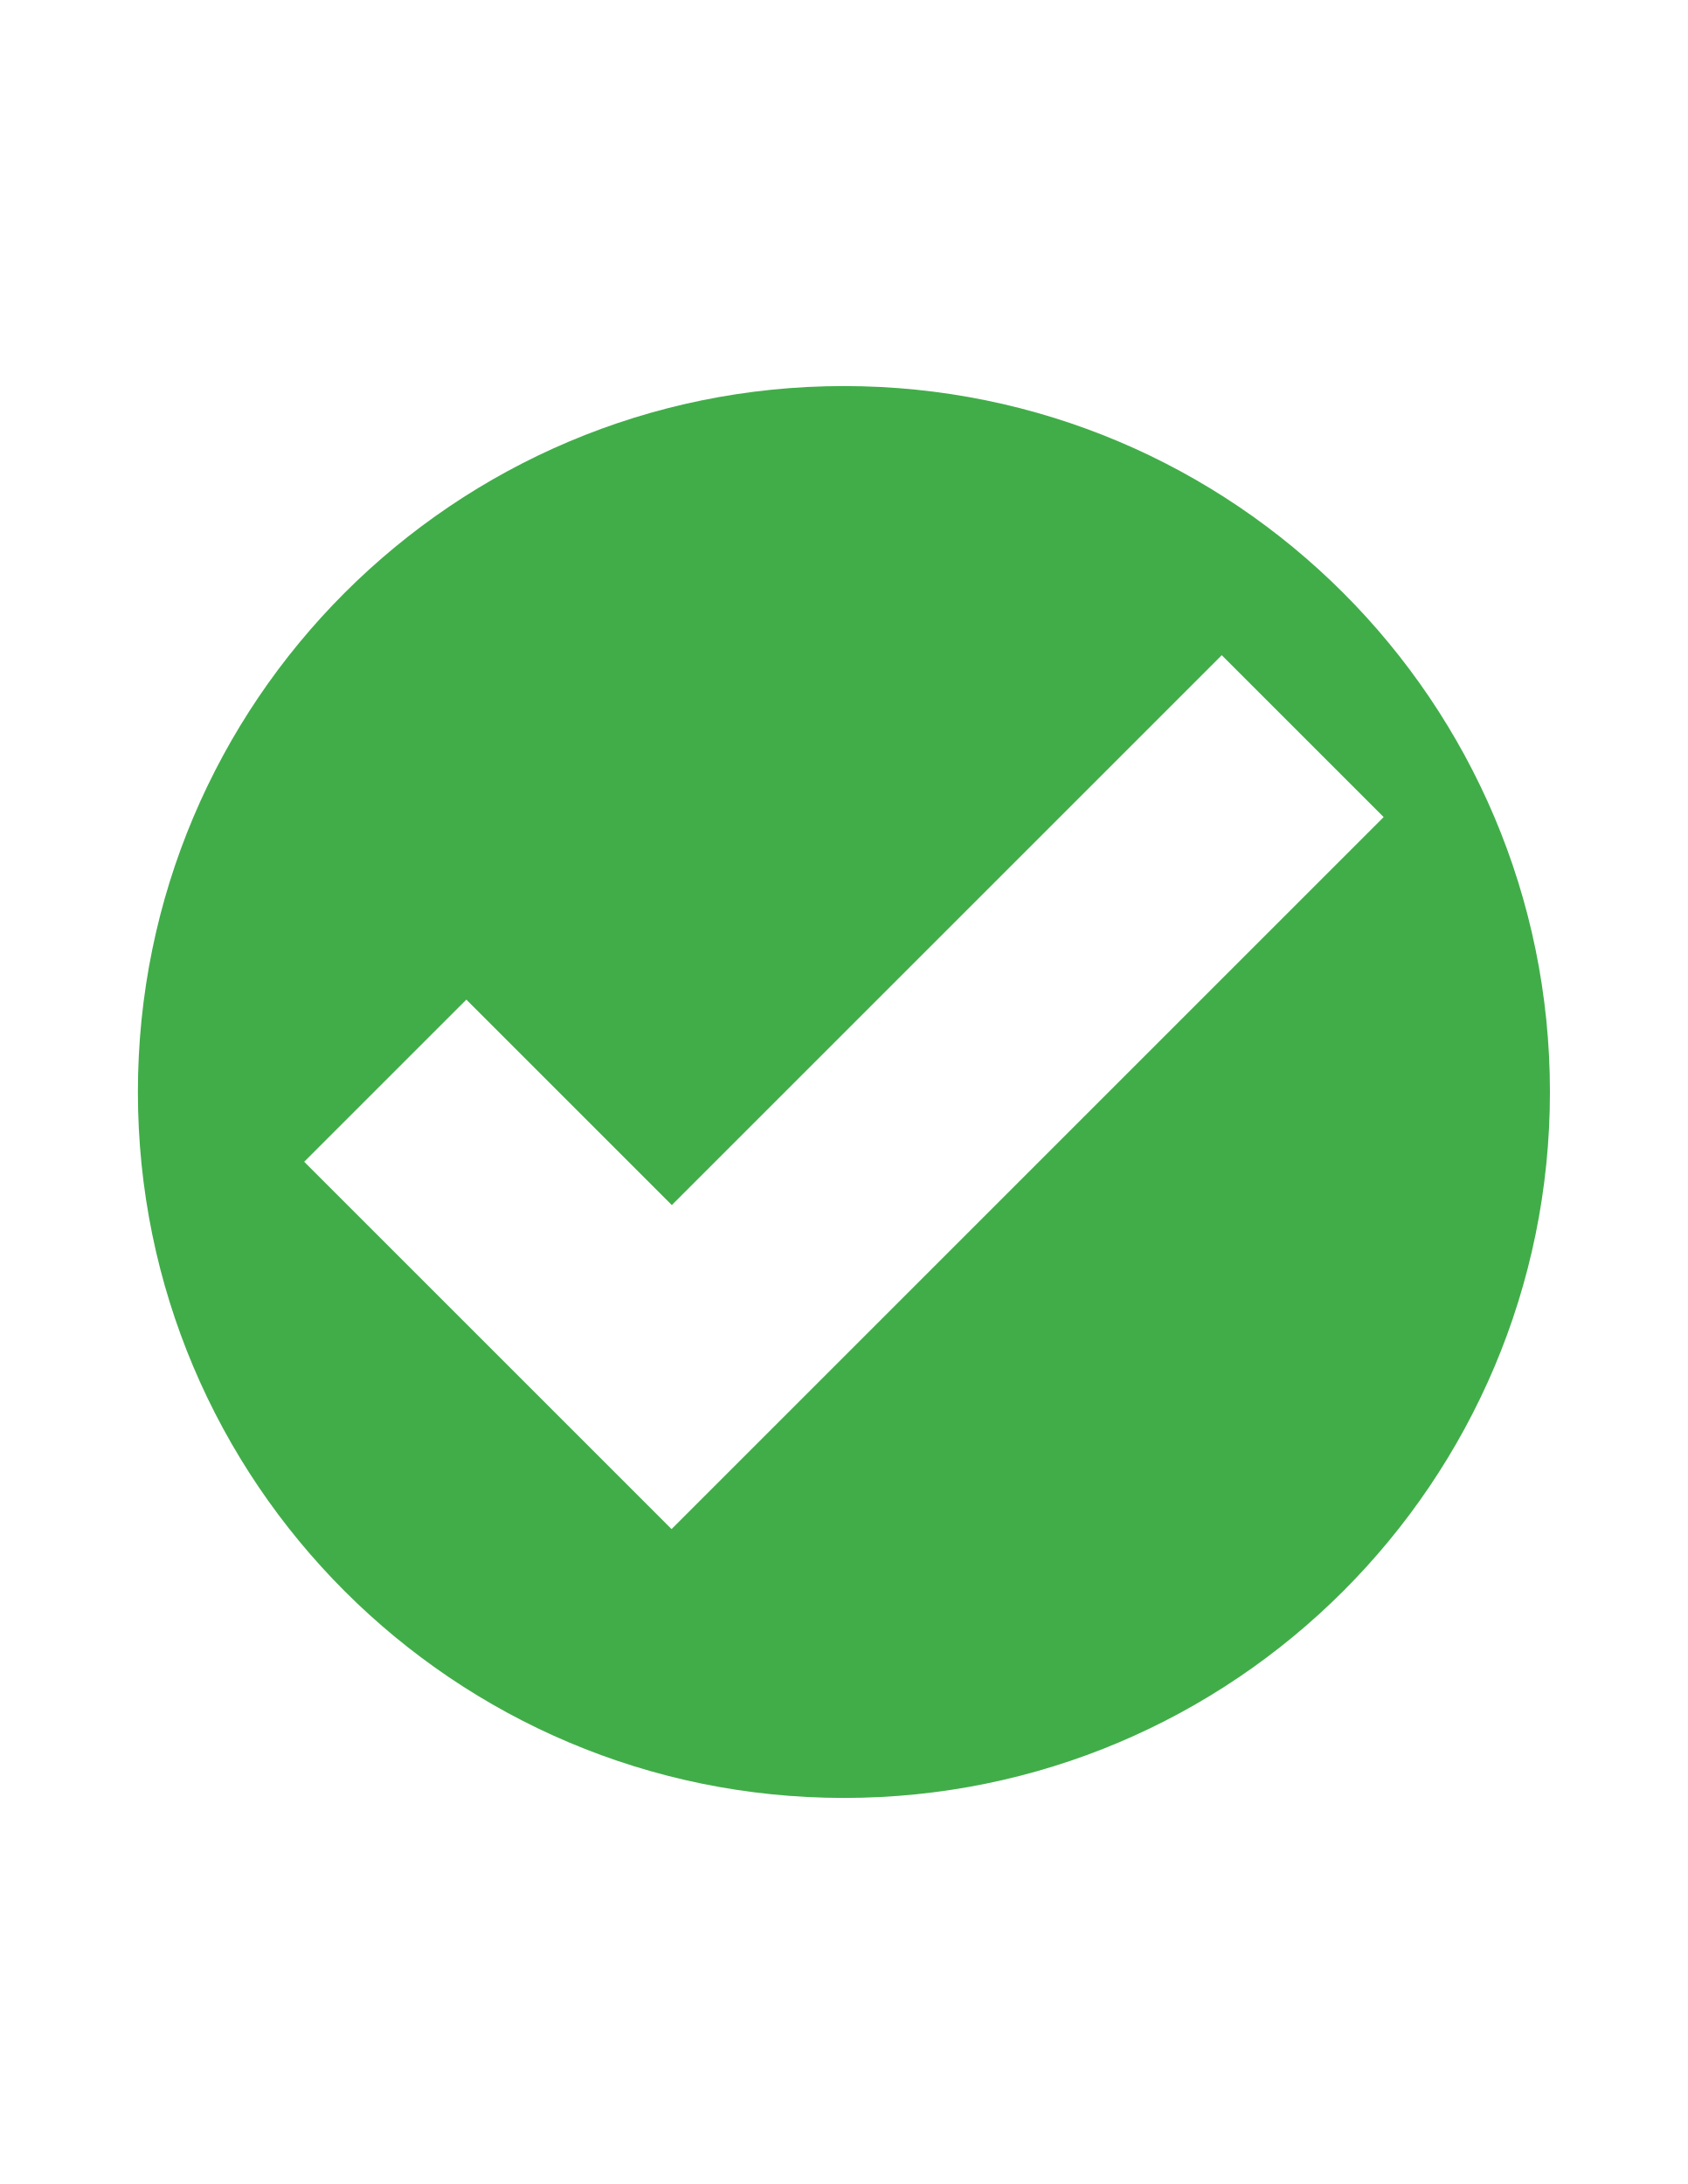
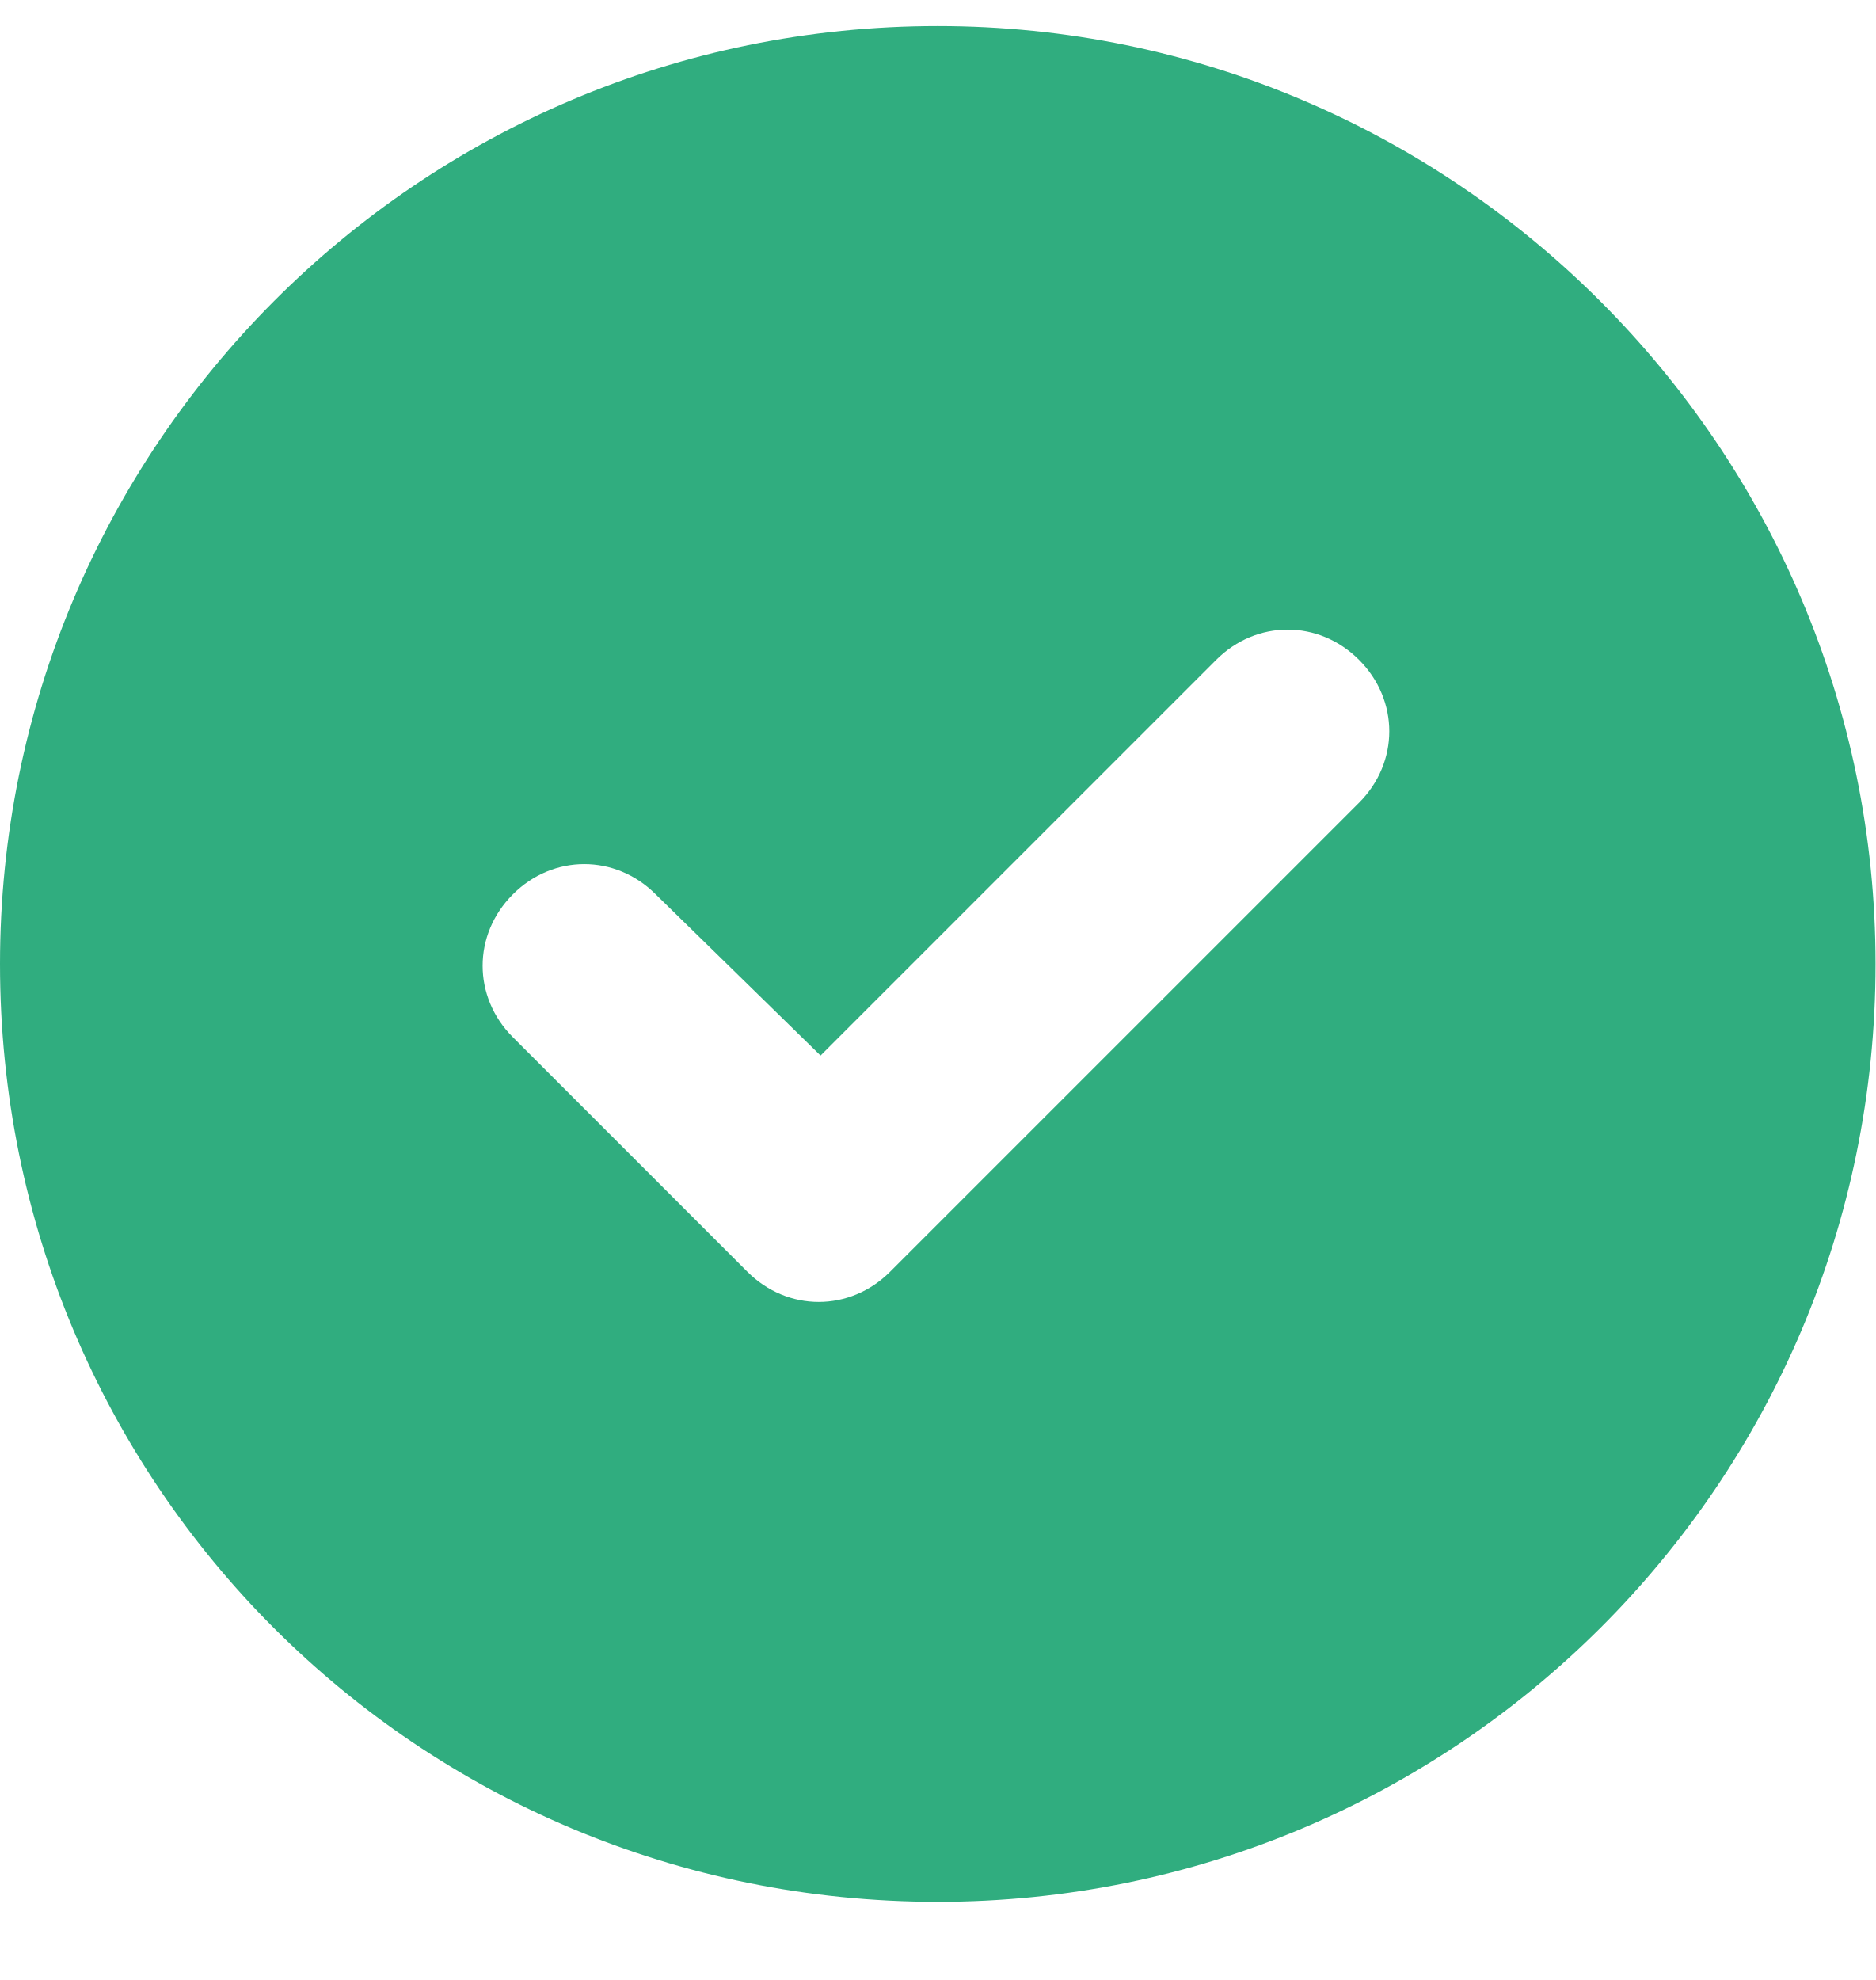
- <svg xmlns="http://www.w3.org/2000/svg" id="Layer_1" style="enable-background:new 0 0 612 792;" version="1.1" viewBox="0 0 612 792" xml:space="preserve">
-   <style type="text/css">
- 	.st0{fill:#41AD49;}
- </style>
-   <g>
-     <path class="st0" d="M562,396c0-141.4-114.6-256-256-256S50,254.6,50,396s114.6,256,256,256S562,537.4,562,396L562,396z    M501.7,296.3l-241,241l0,0l-17.2,17.2L110.3,421.3l58.8-58.8l74.5,74.5l199.4-199.4L501.7,296.3L501.7,296.3z" />
-   </g>
+ <svg xmlns="http://www.w3.org/2000/svg" width="18" height="19" viewBox="0 0 18 19" fill="none">
+   <path d="M0 9.25C0 4.293 4.008 0.25 9 0.25C13.957 0.25 18 4.293 18 9.25C18 14.242 13.957 18.25 9 18.25C4.008 18.25 0 14.242 0 9.25ZM13.043 7.703C13.43 7.316 13.43 6.719 13.043 6.332C12.656 5.945 12.059 5.945 11.672 6.332L7.875 10.129L6.293 8.582C5.906 8.195 5.309 8.195 4.922 8.582C4.535 8.969 4.535 9.566 4.922 9.953L7.172 12.203C7.559 12.59 8.156 12.59 8.543 12.203L13.043 7.703Z" fill="#30AD7F" />
</svg>
